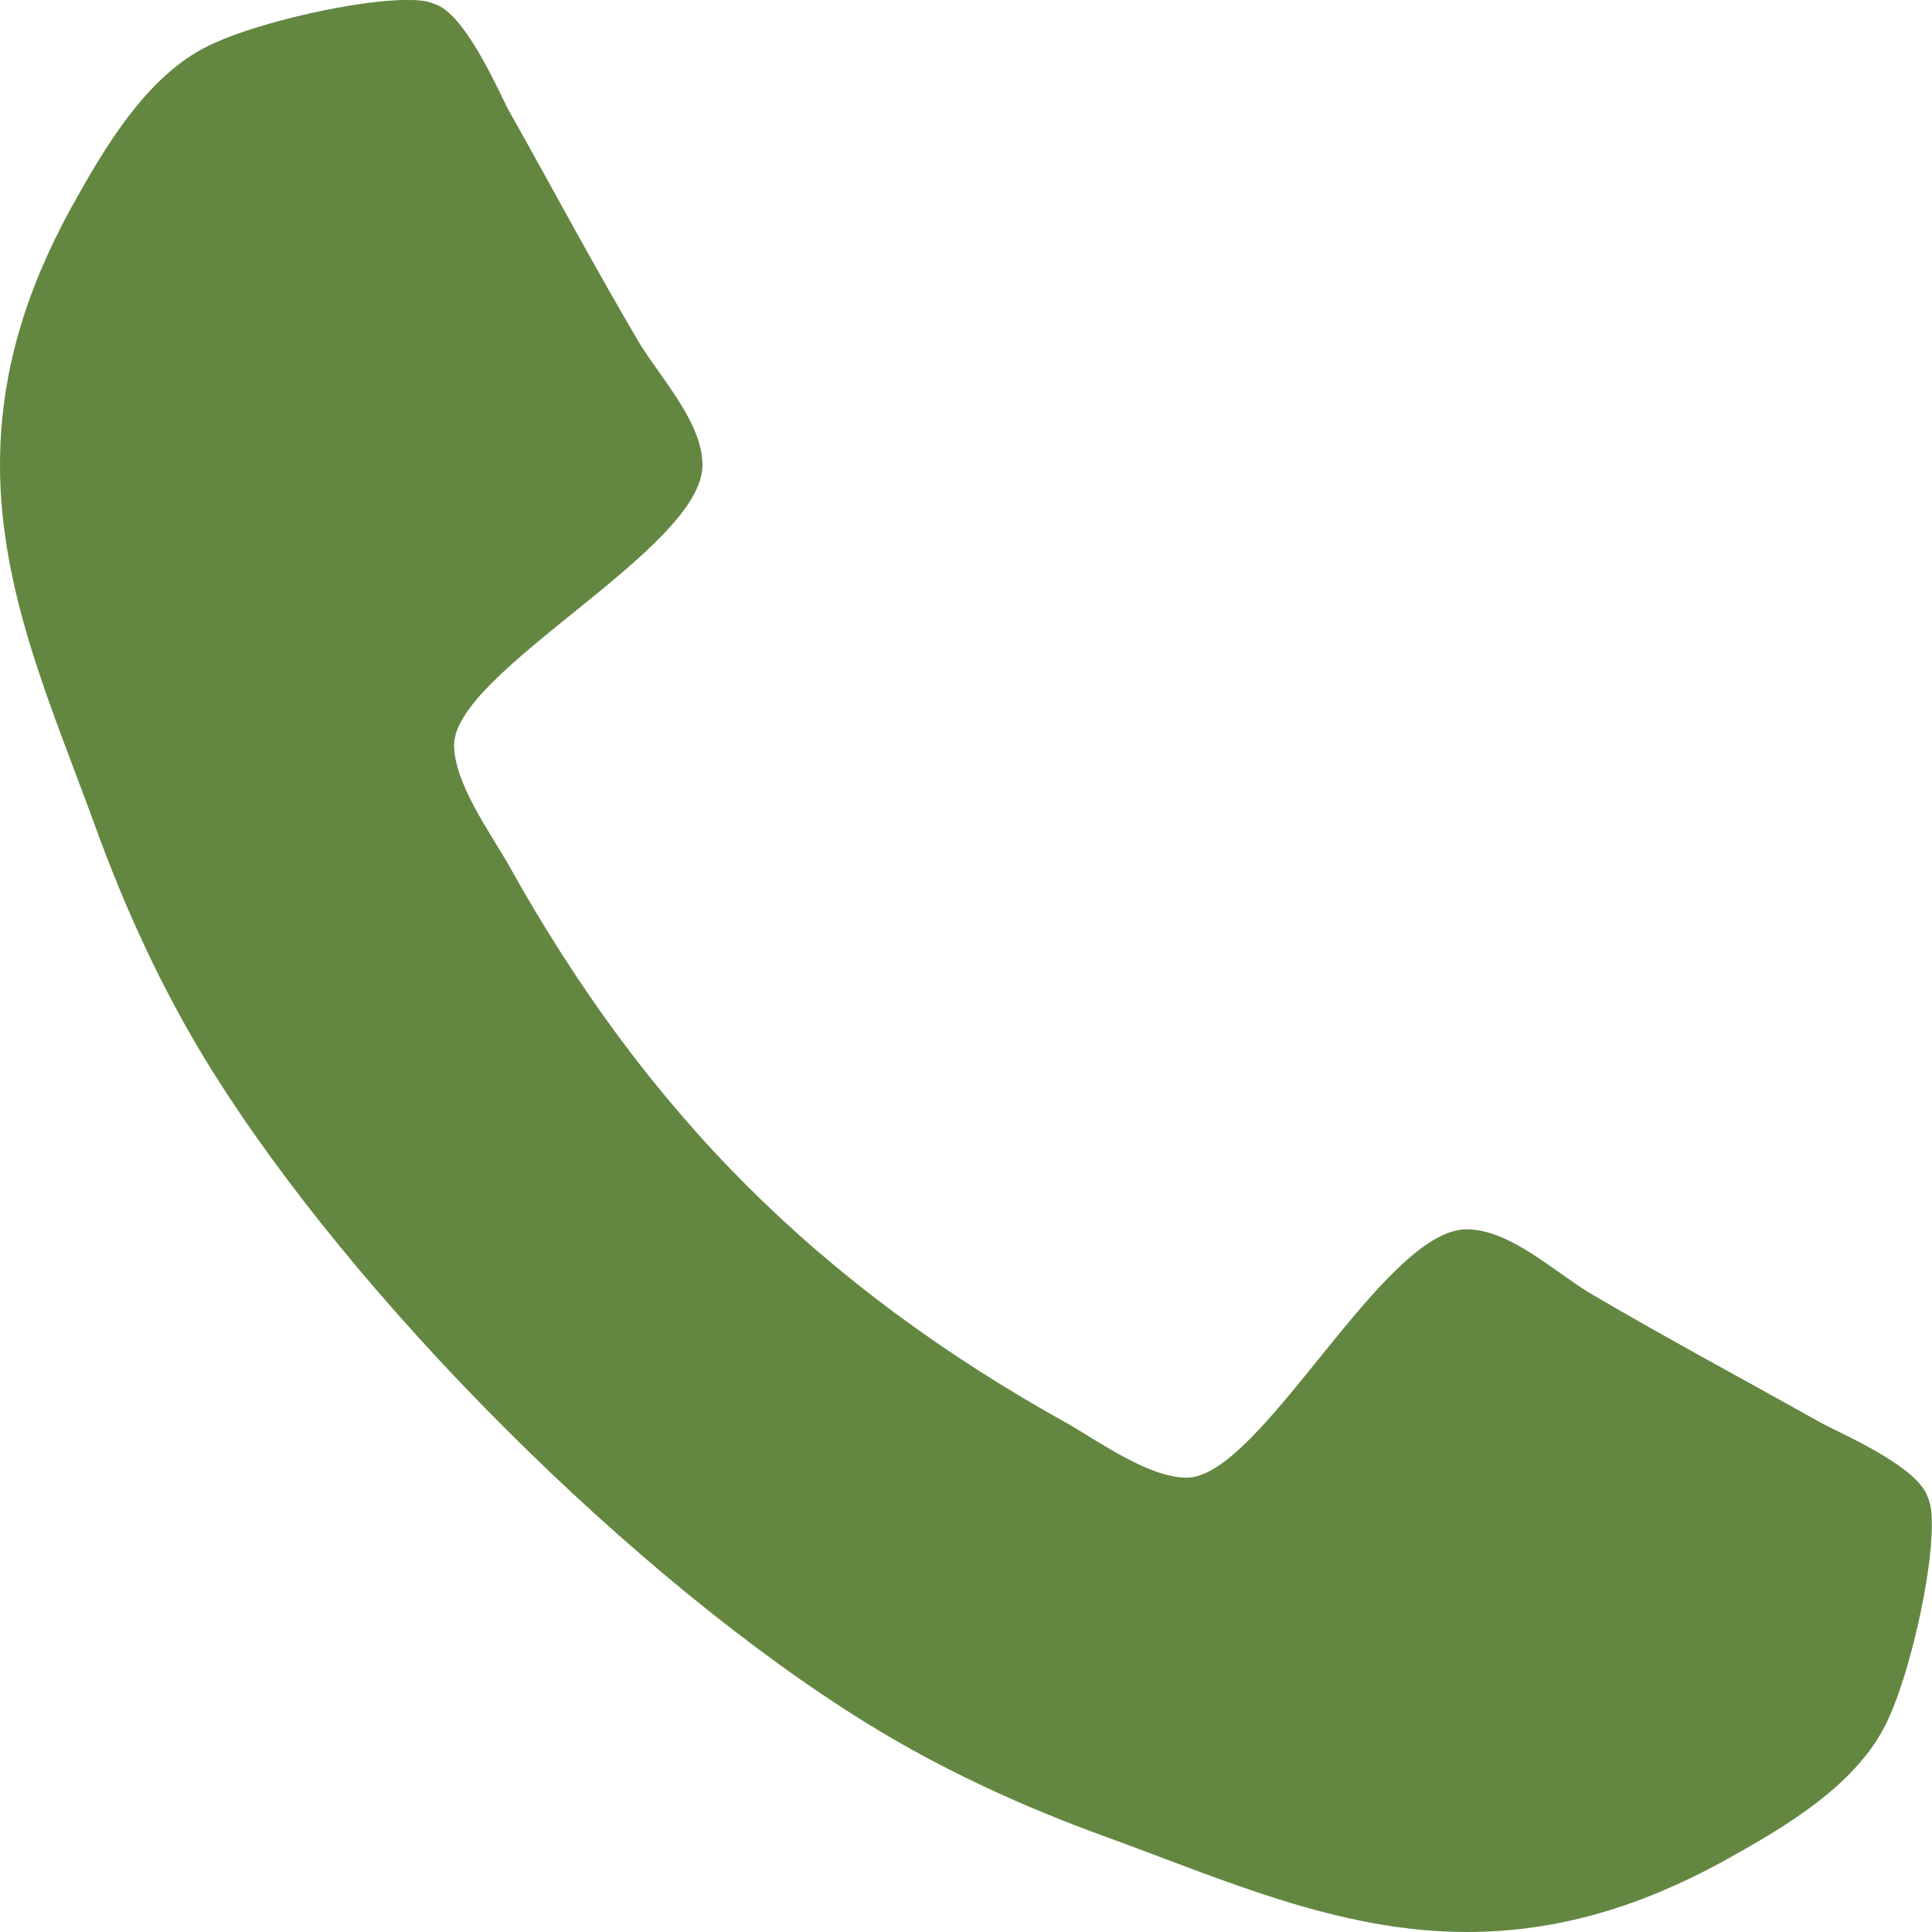
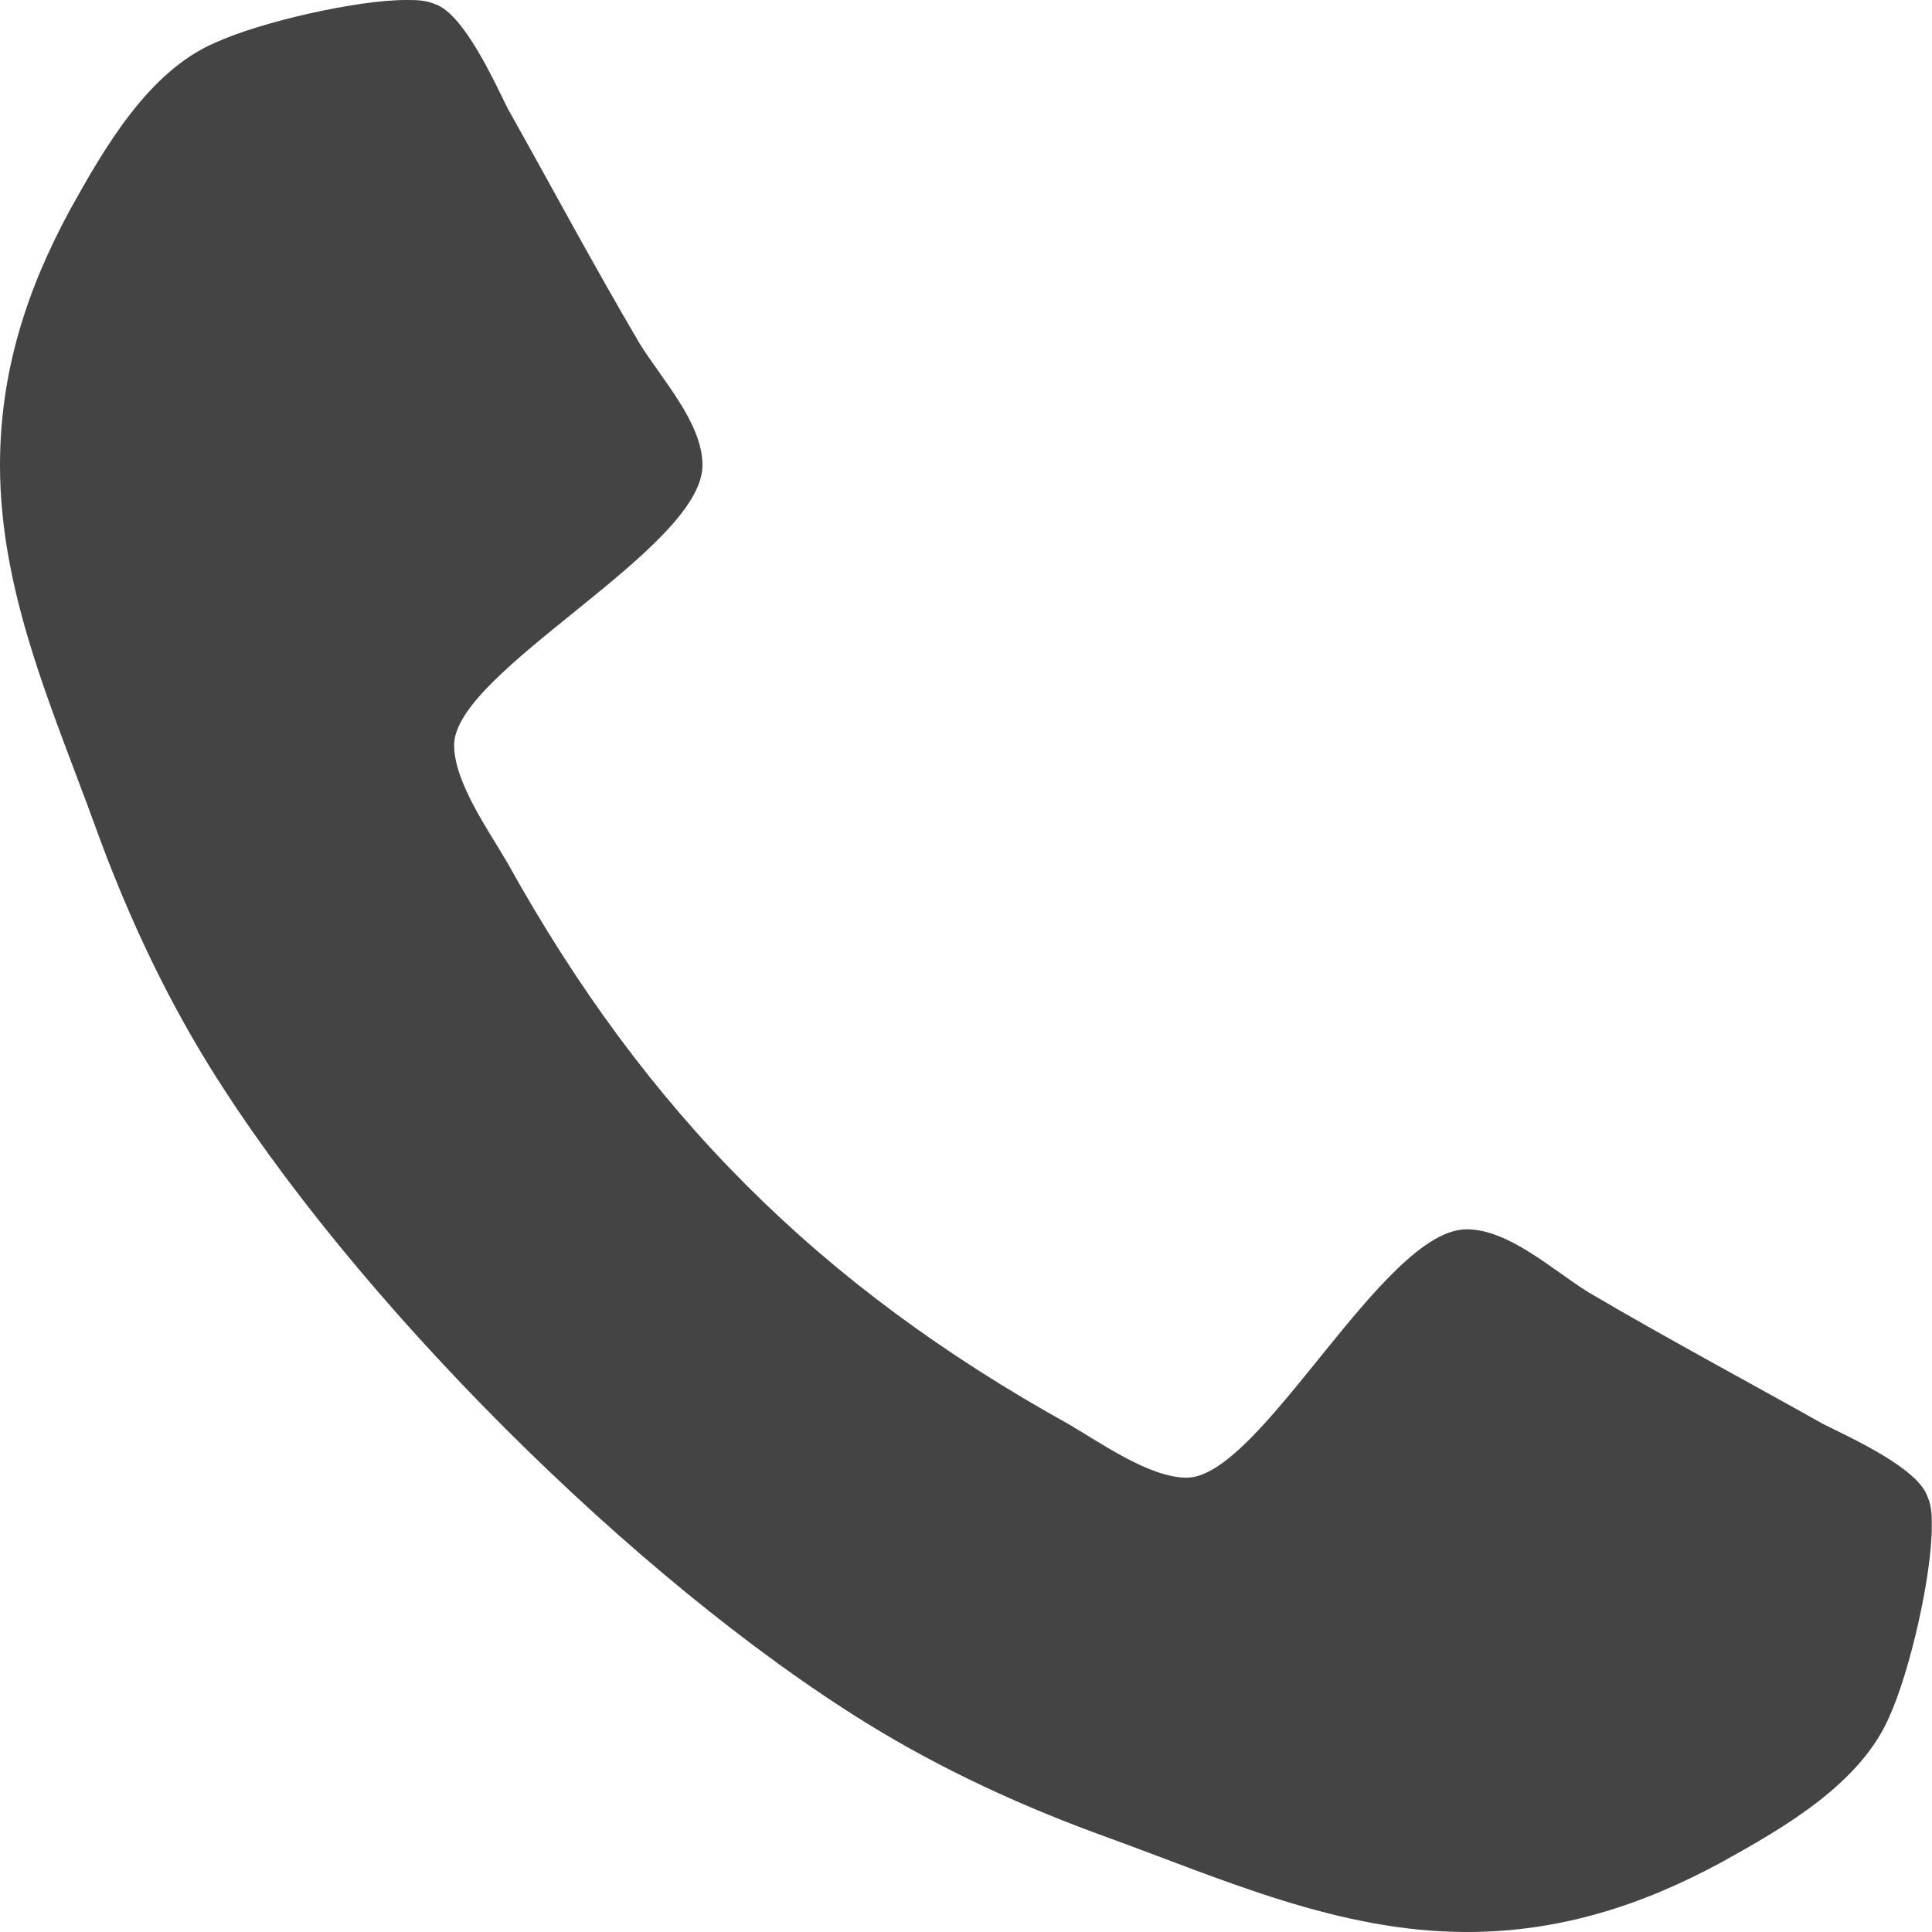
<svg xmlns="http://www.w3.org/2000/svg" version="1.1" id="Layer_1" x="0px" y="0px" width="18.864px" height="18.863px" viewBox="0 0 18.864 18.863" enable-background="new 0 0 18.864 18.863" xml:space="preserve">
  <g>
-     <path fill="#638741" d="M18.448,16.76c-0.281,0.656-1.031,1.086-1.634,1.42c-0.791,0.43-1.595,0.684-2.492,0.684   c-1.246,0-2.371-0.51-3.51-0.924c-0.817-0.295-1.608-0.657-2.345-1.112c-2.278-1.407-5.024-4.153-6.431-6.431   C1.581,9.659,1.219,8.869,0.924,8.052C0.509,6.913,0,5.788,0,4.542C0,3.644,0.254,2.84,0.683,2.05   c0.335-0.603,0.764-1.353,1.42-1.634C2.545,0.214,3.483,0,3.965,0C4.06,0,4.153,0,4.247,0.04c0.281,0.094,0.576,0.75,0.71,1.019   c0.429,0.764,0.844,1.541,1.286,2.291c0.214,0.349,0.616,0.777,0.616,1.192c0,0.817-2.425,2.01-2.425,2.733   c0,0.361,0.335,0.831,0.522,1.152c1.353,2.438,3.041,4.126,5.479,5.479c0.322,0.188,0.791,0.522,1.152,0.522   c0.724,0,1.916-2.425,2.733-2.425c0.415,0,0.844,0.402,1.192,0.616c0.75,0.442,1.527,0.857,2.291,1.286   c0.268,0.134,0.924,0.429,1.018,0.71c0.041,0.094,0.041,0.188,0.041,0.281C18.864,15.38,18.649,16.318,18.448,16.76z" />
+     <path fill="#444" d="M18.448,16.76c-0.281,0.656-1.031,1.086-1.634,1.42c-0.791,0.43-1.595,0.684-2.492,0.684   c-1.246,0-2.371-0.51-3.51-0.924c-0.817-0.295-1.608-0.657-2.345-1.112c-2.278-1.407-5.024-4.153-6.431-6.431   C1.581,9.659,1.219,8.869,0.924,8.052C0.509,6.913,0,5.788,0,4.542C0,3.644,0.254,2.84,0.683,2.05   c0.335-0.603,0.764-1.353,1.42-1.634C2.545,0.214,3.483,0,3.965,0C4.06,0,4.153,0,4.247,0.04c0.281,0.094,0.576,0.75,0.71,1.019   c0.429,0.764,0.844,1.541,1.286,2.291c0.214,0.349,0.616,0.777,0.616,1.192c0,0.817-2.425,2.01-2.425,2.733   c0,0.361,0.335,0.831,0.522,1.152c1.353,2.438,3.041,4.126,5.479,5.479c0.322,0.188,0.791,0.522,1.152,0.522   c0.724,0,1.916-2.425,2.733-2.425c0.415,0,0.844,0.402,1.192,0.616c0.75,0.442,1.527,0.857,2.291,1.286   c0.268,0.134,0.924,0.429,1.018,0.71c0.041,0.094,0.041,0.188,0.041,0.281C18.864,15.38,18.649,16.318,18.448,16.76z" />
  </g>
</svg>
